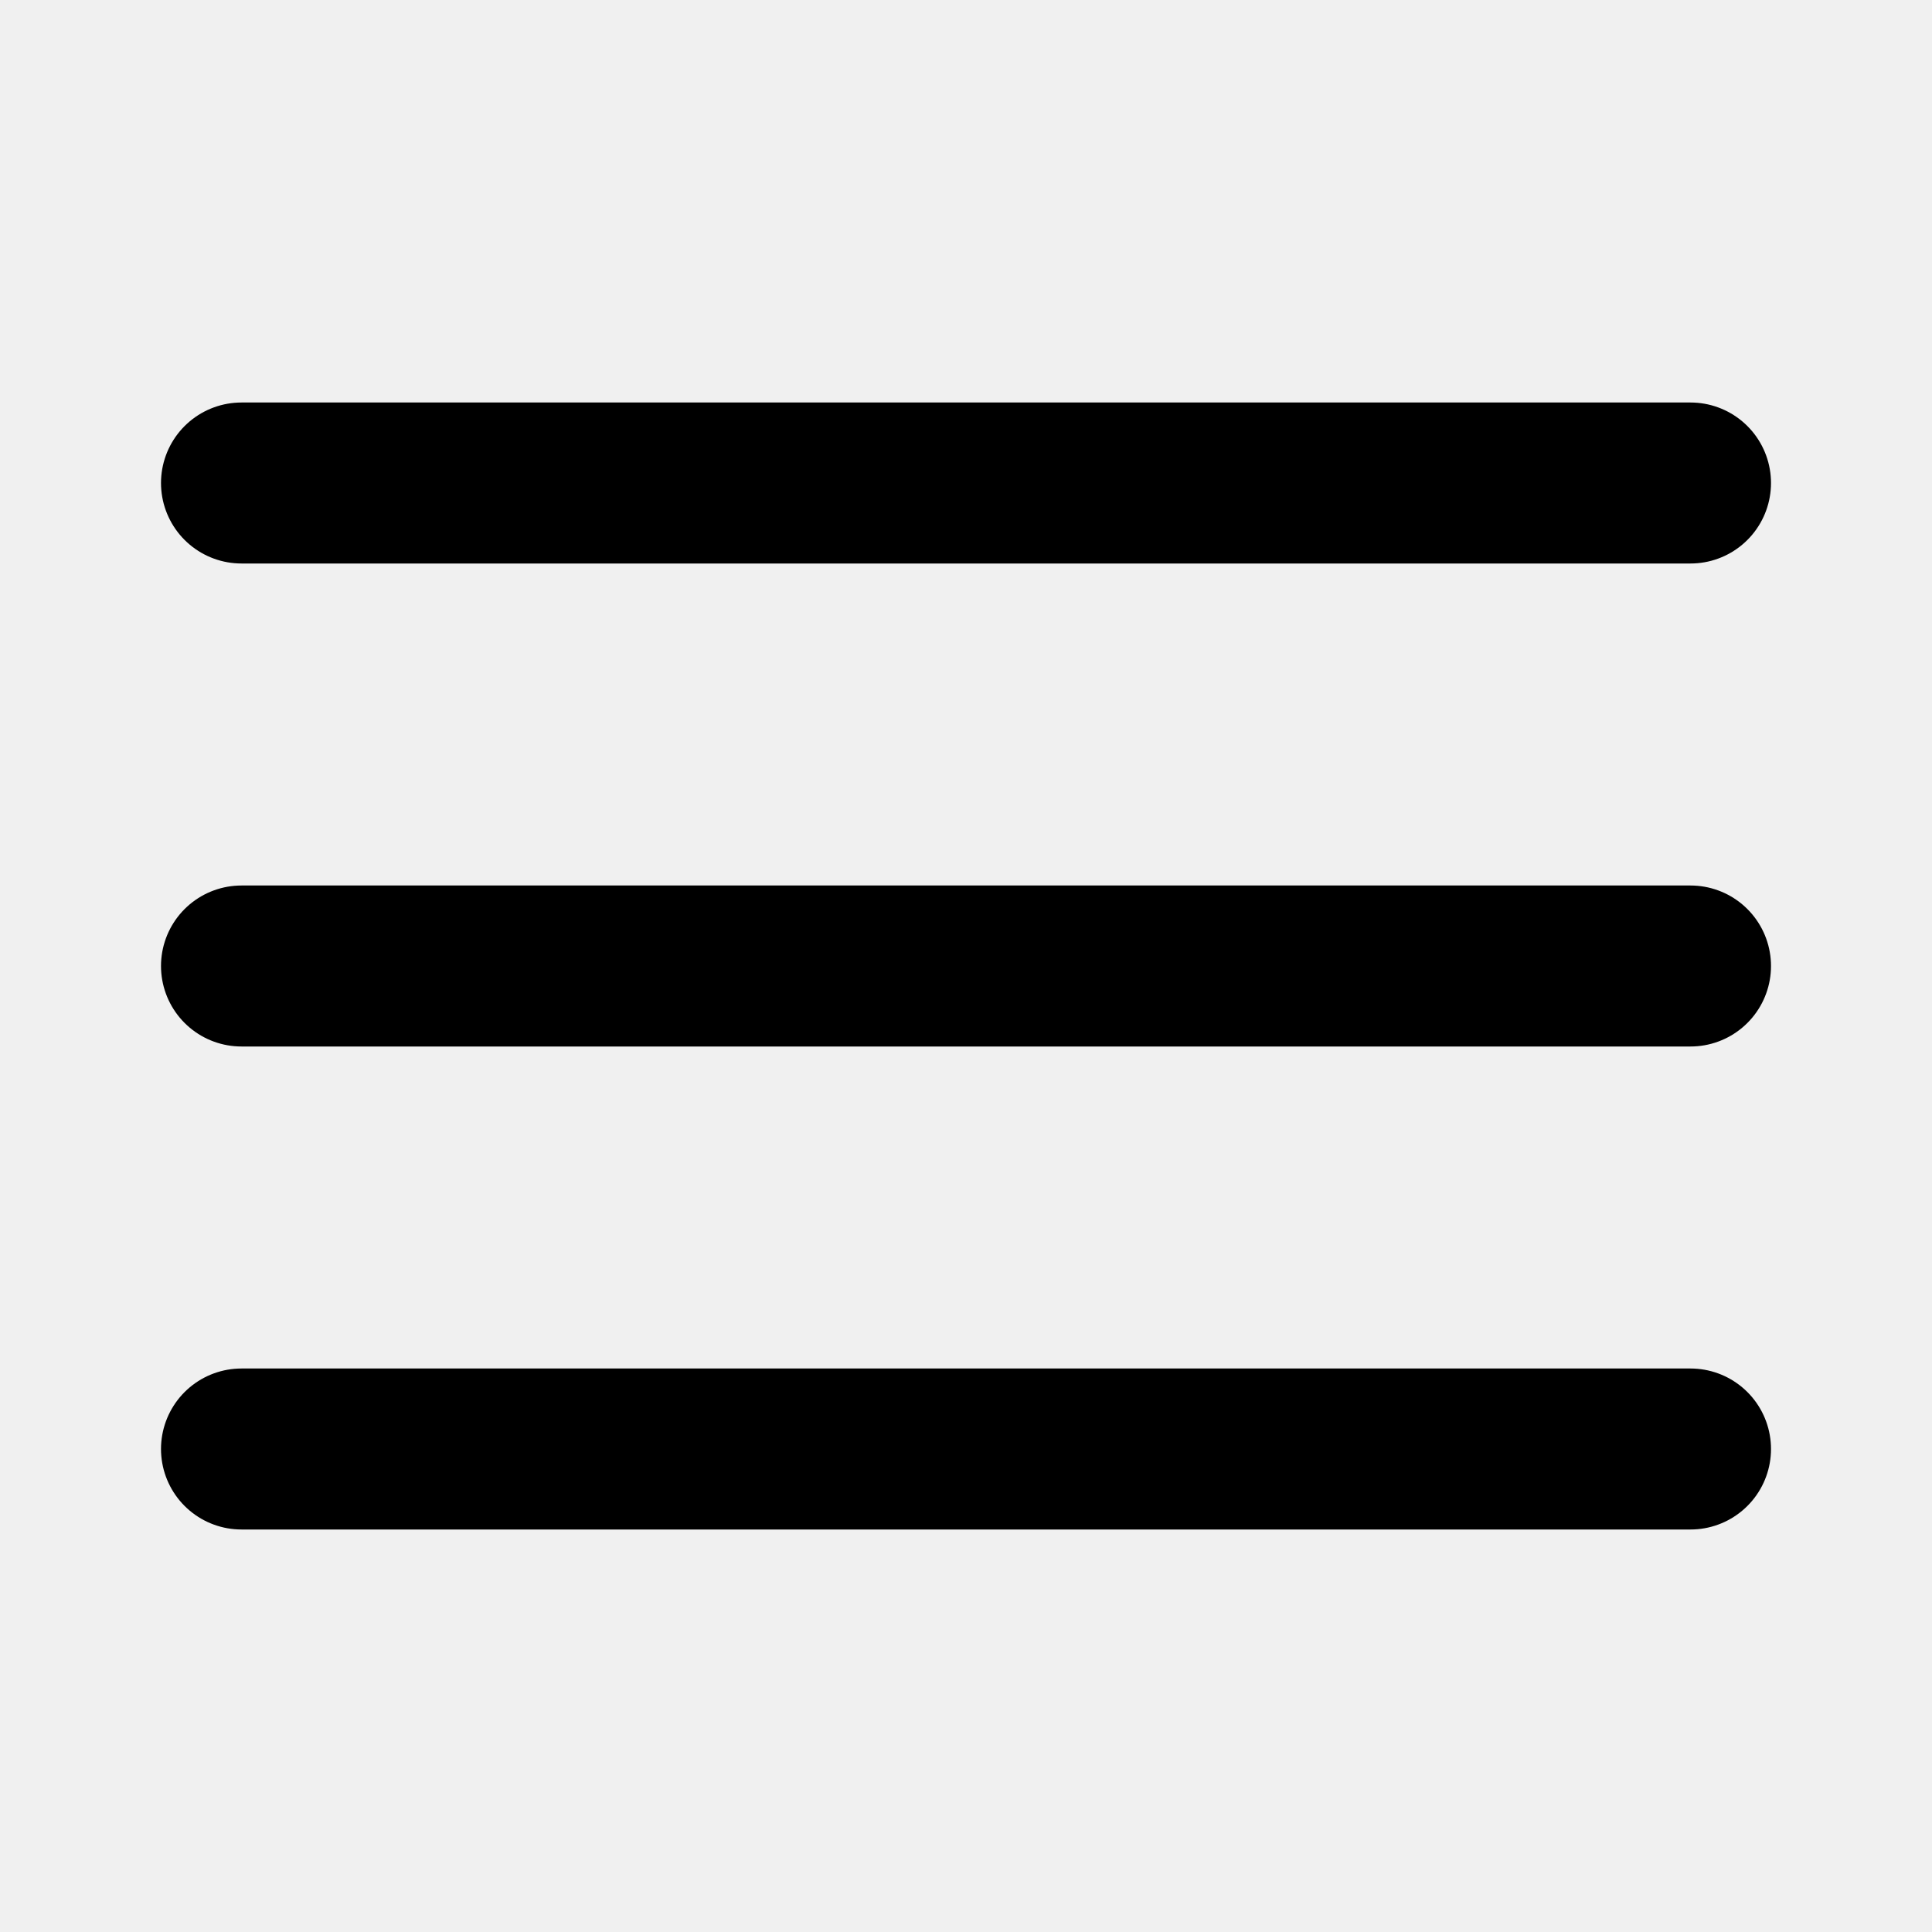
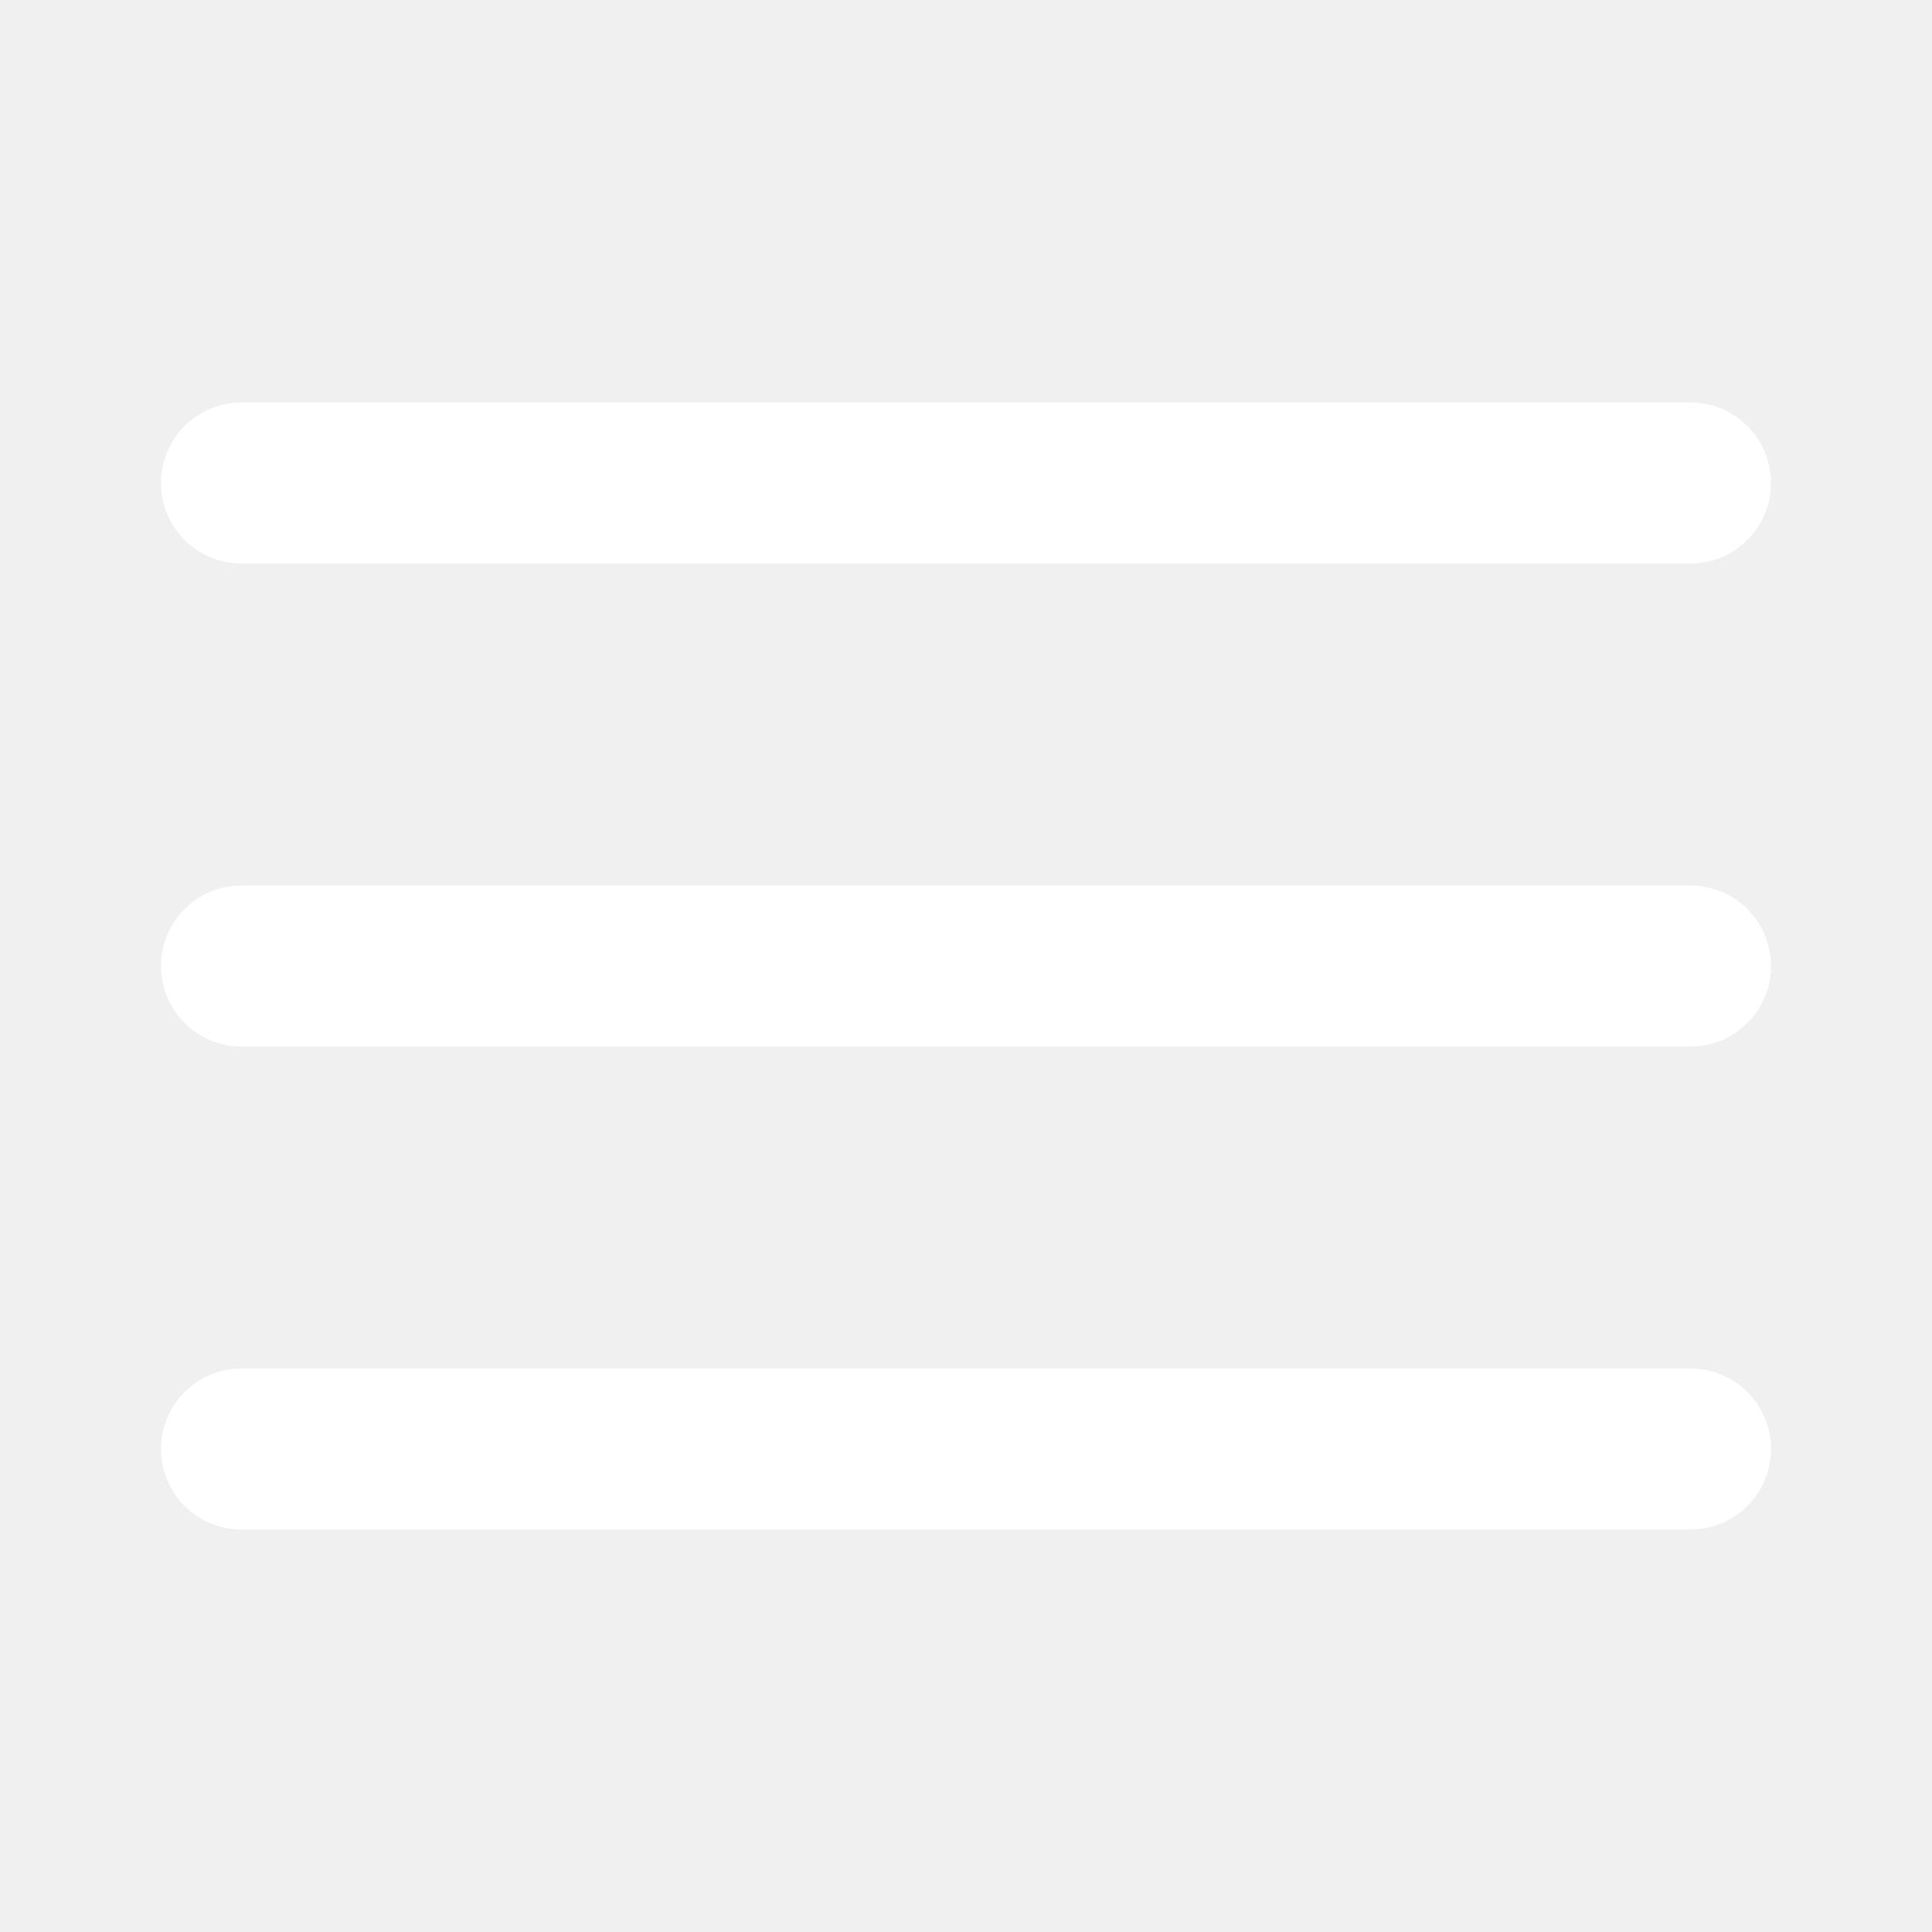
- <svg xmlns="http://www.w3.org/2000/svg" width="24" height="24" viewBox="0 0 24 24" fill="none" stroke="currentColor" stroke-width="2" stroke-linecap="round" stroke-linejoin="round" class="feather feather-menu">
-   <line x1="3" y1="12" x2="21" y2="12" />
-   <line x1="3" y1="6" x2="21" y2="6" />
-   <line x1="3" y1="18" x2="21" y2="18" />
+ <svg xmlns="http://www.w3.org/2000/svg" width="24" height="24" viewBox="0 0 24 24" fill="none">
+   <path d="M21 11C21.552 11 22 11.448 22 12C22 12.552 21.552 13 21 13H3C2.448 13 2 12.552 2 12C2 11.448 2.448 11 3 11H21Z" fill="white" />
+   <path d="M21 5C21.552 5 22 5.448 22 6C22 6.552 21.552 7 21 7H3C2.448 7 2 6.552 2 6C2 5.448 2.448 5 3 5H21Z" fill="white" />
+   <path d="M21 17C21.552 17 22 17.448 22 18C22 18.552 21.552 19 21 19H3C2.448 19 2 18.552 2 18C2 17.448 2.448 17 3 17H21Z" fill="white" />
</svg>
